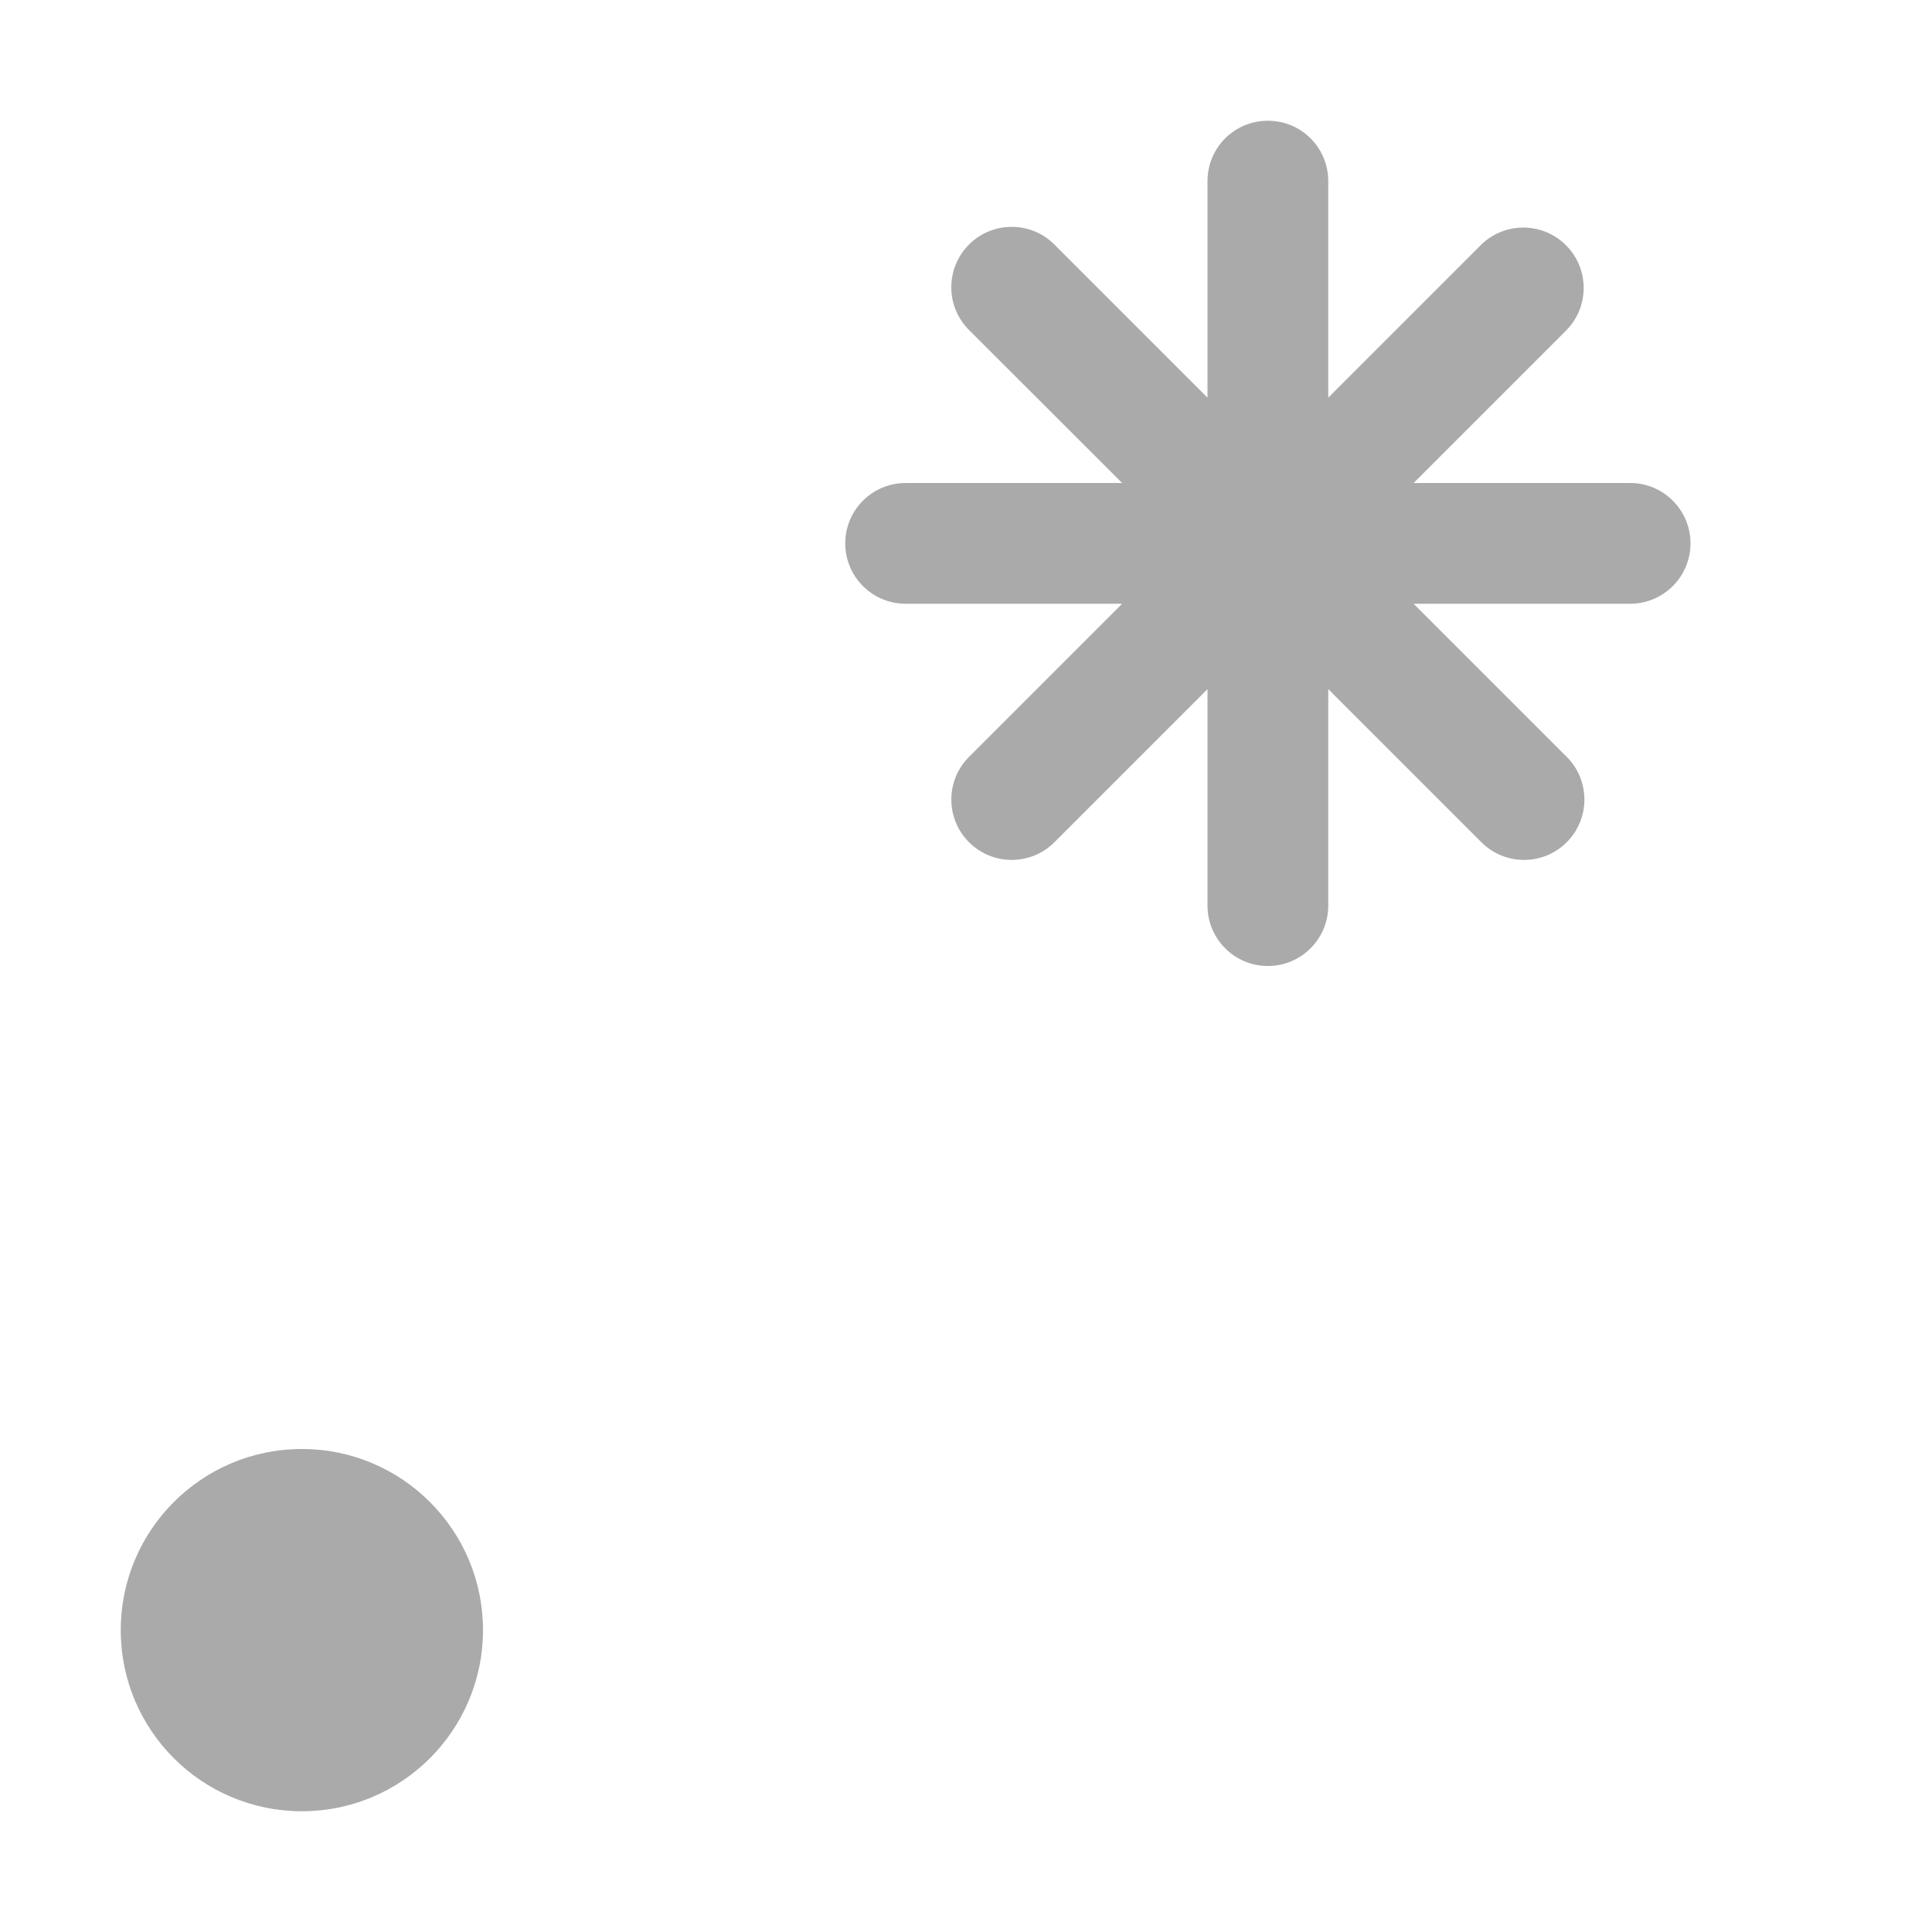
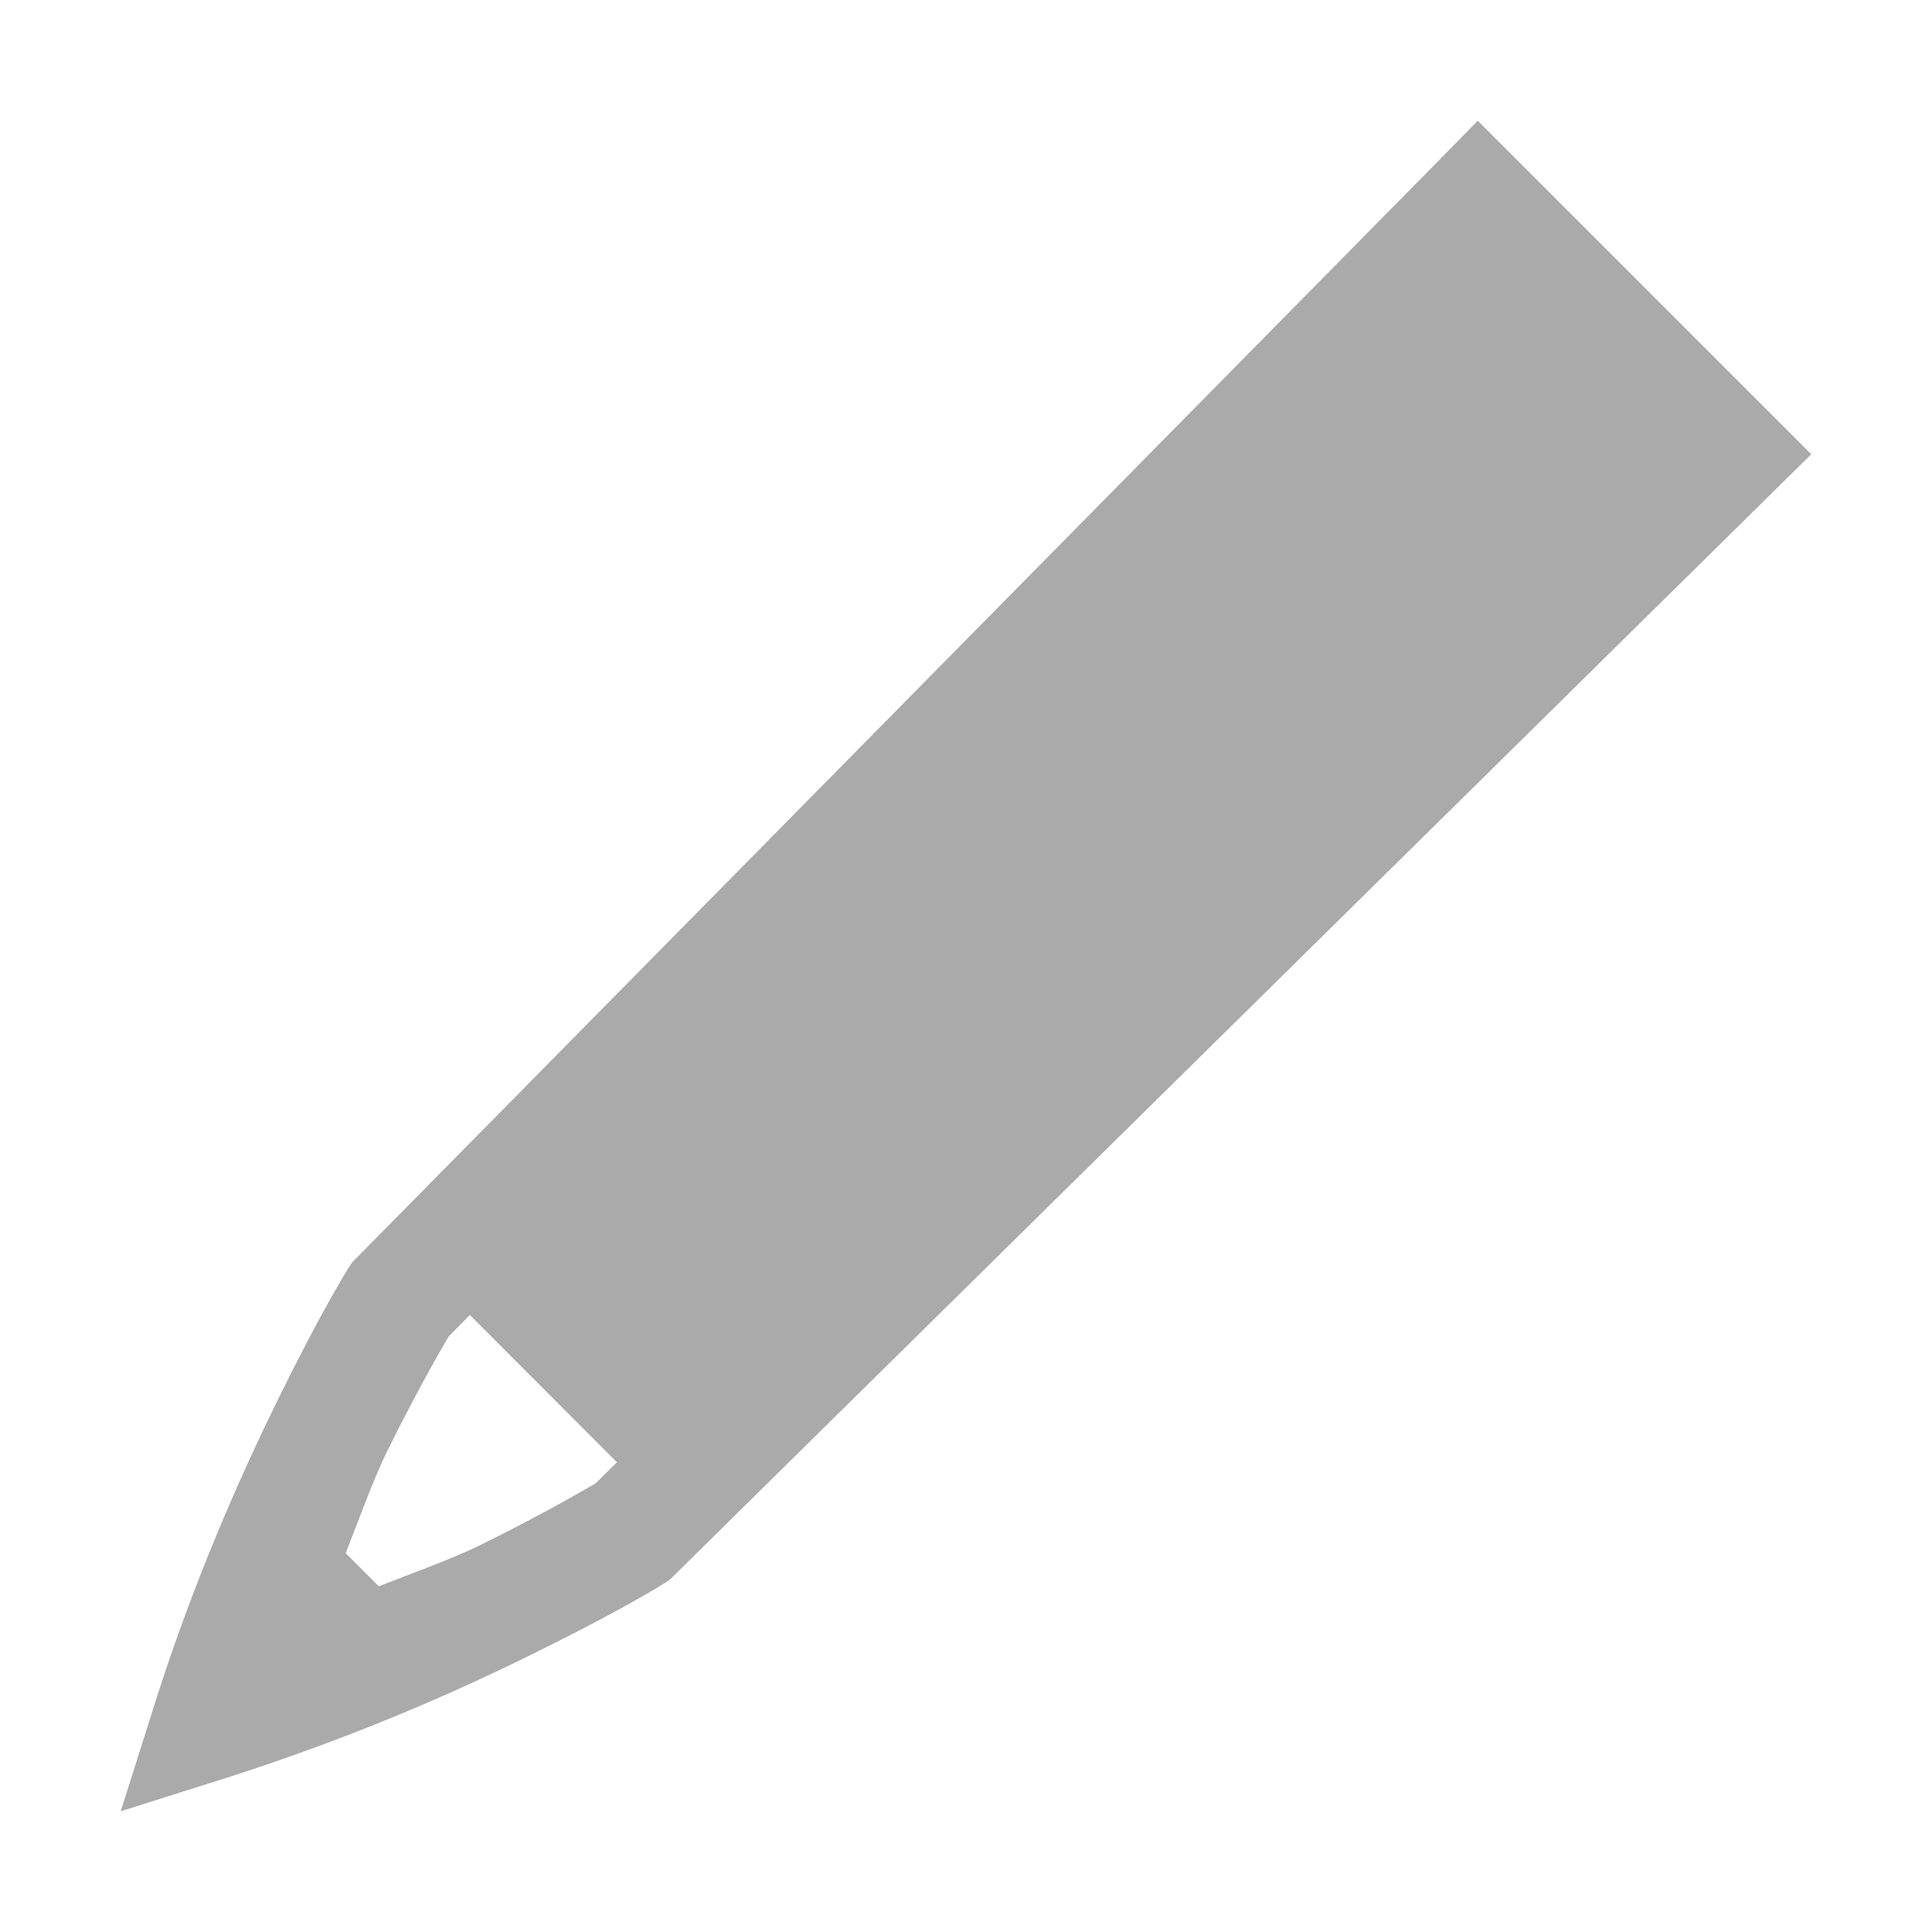
- <svg xmlns="http://www.w3.org/2000/svg" enable-background="new" width="16" height="16" version="1.1">
-   <path d="M 10.5 1c-.277 0-.5.223-.5.5v1.793L8.732 2.025a.499.499 0 1 0-.707.708L9.293 4H7.5a.499.499 0 1 0 0 1h1.793L8.025 6.268a.499.499 0 1 0 .707.707L10 5.707V7.5a.499.499 0 1 0 1 0V5.707l1.268 1.268a.499.499 0 1 0 .707-.707L11.707 5H13.5a.499.499 0 1 0 0-1h-1.793l1.268-1.268a.5.5 0 0 0-.707-.707L11 3.293V1.5c0-.277-.223-.5-.5-.5zm-8 11a1.5 1.5 0 1 0 0 3 1.5 1.5 0 0 0 0-3 z" fill="#aaaaaa" />
+ <svg xmlns="http://www.w3.org/2000/svg" version="1.1" enable-background="new" width="16" height="16">
+   <path d="m12.238 1-0.353 0.36-8.969 9.095-0.03 0.045c-0.061 0.099-0.27 0.45-0.583 1.088-0.314 0.638-0.7 1.51-1.012 2.492l-0.291 0.92 0.92-0.291a18.163 18.163 0 0 0 2.492-1.012c0.638-0.314 0.987-0.52 1.088-0.584l0.045-0.029 9.455-9.322zm-8.347 9.89 1.218 1.22-0.177 0.175c7e-3 -5e-3 -0.379 0.227-0.961 0.514-0.214 0.105-0.536 0.222-0.834 0.338l-0.274-0.274c0.116-0.298 0.233-0.62 0.338-0.834 0.287-0.582 0.518-0.966 0.514-0.96z" fill="#aaaaaa" />
</svg>
